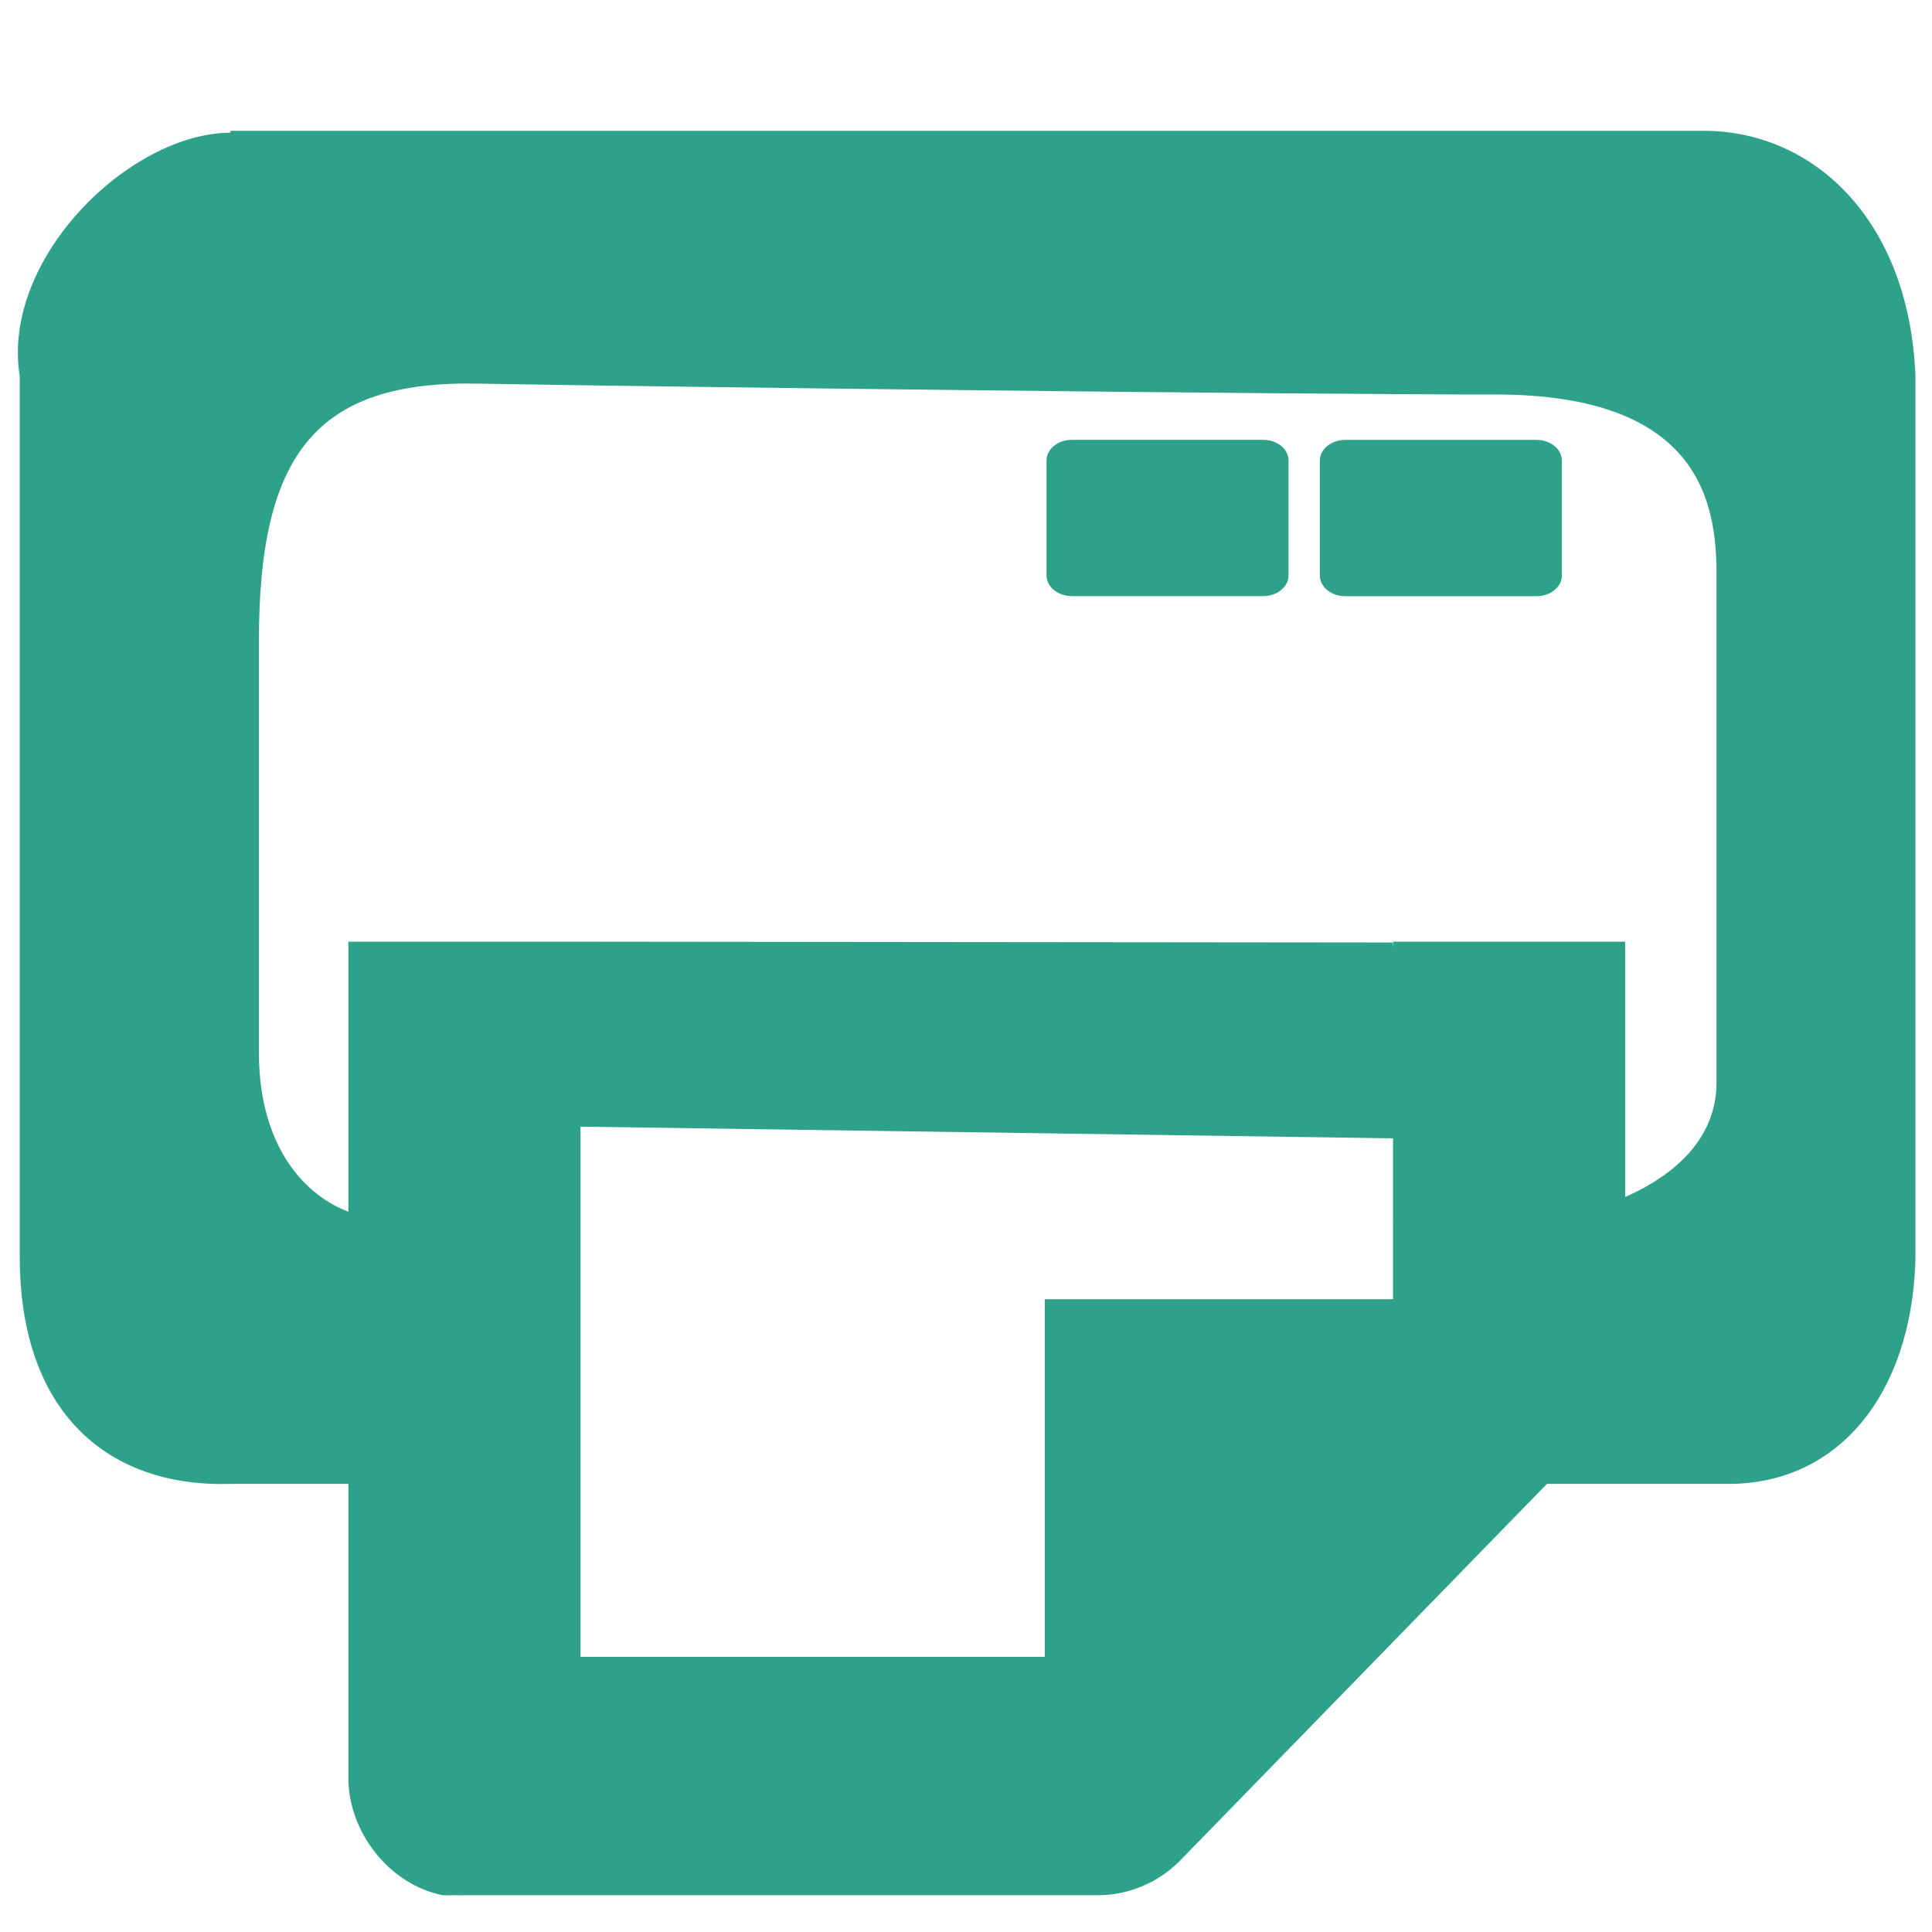
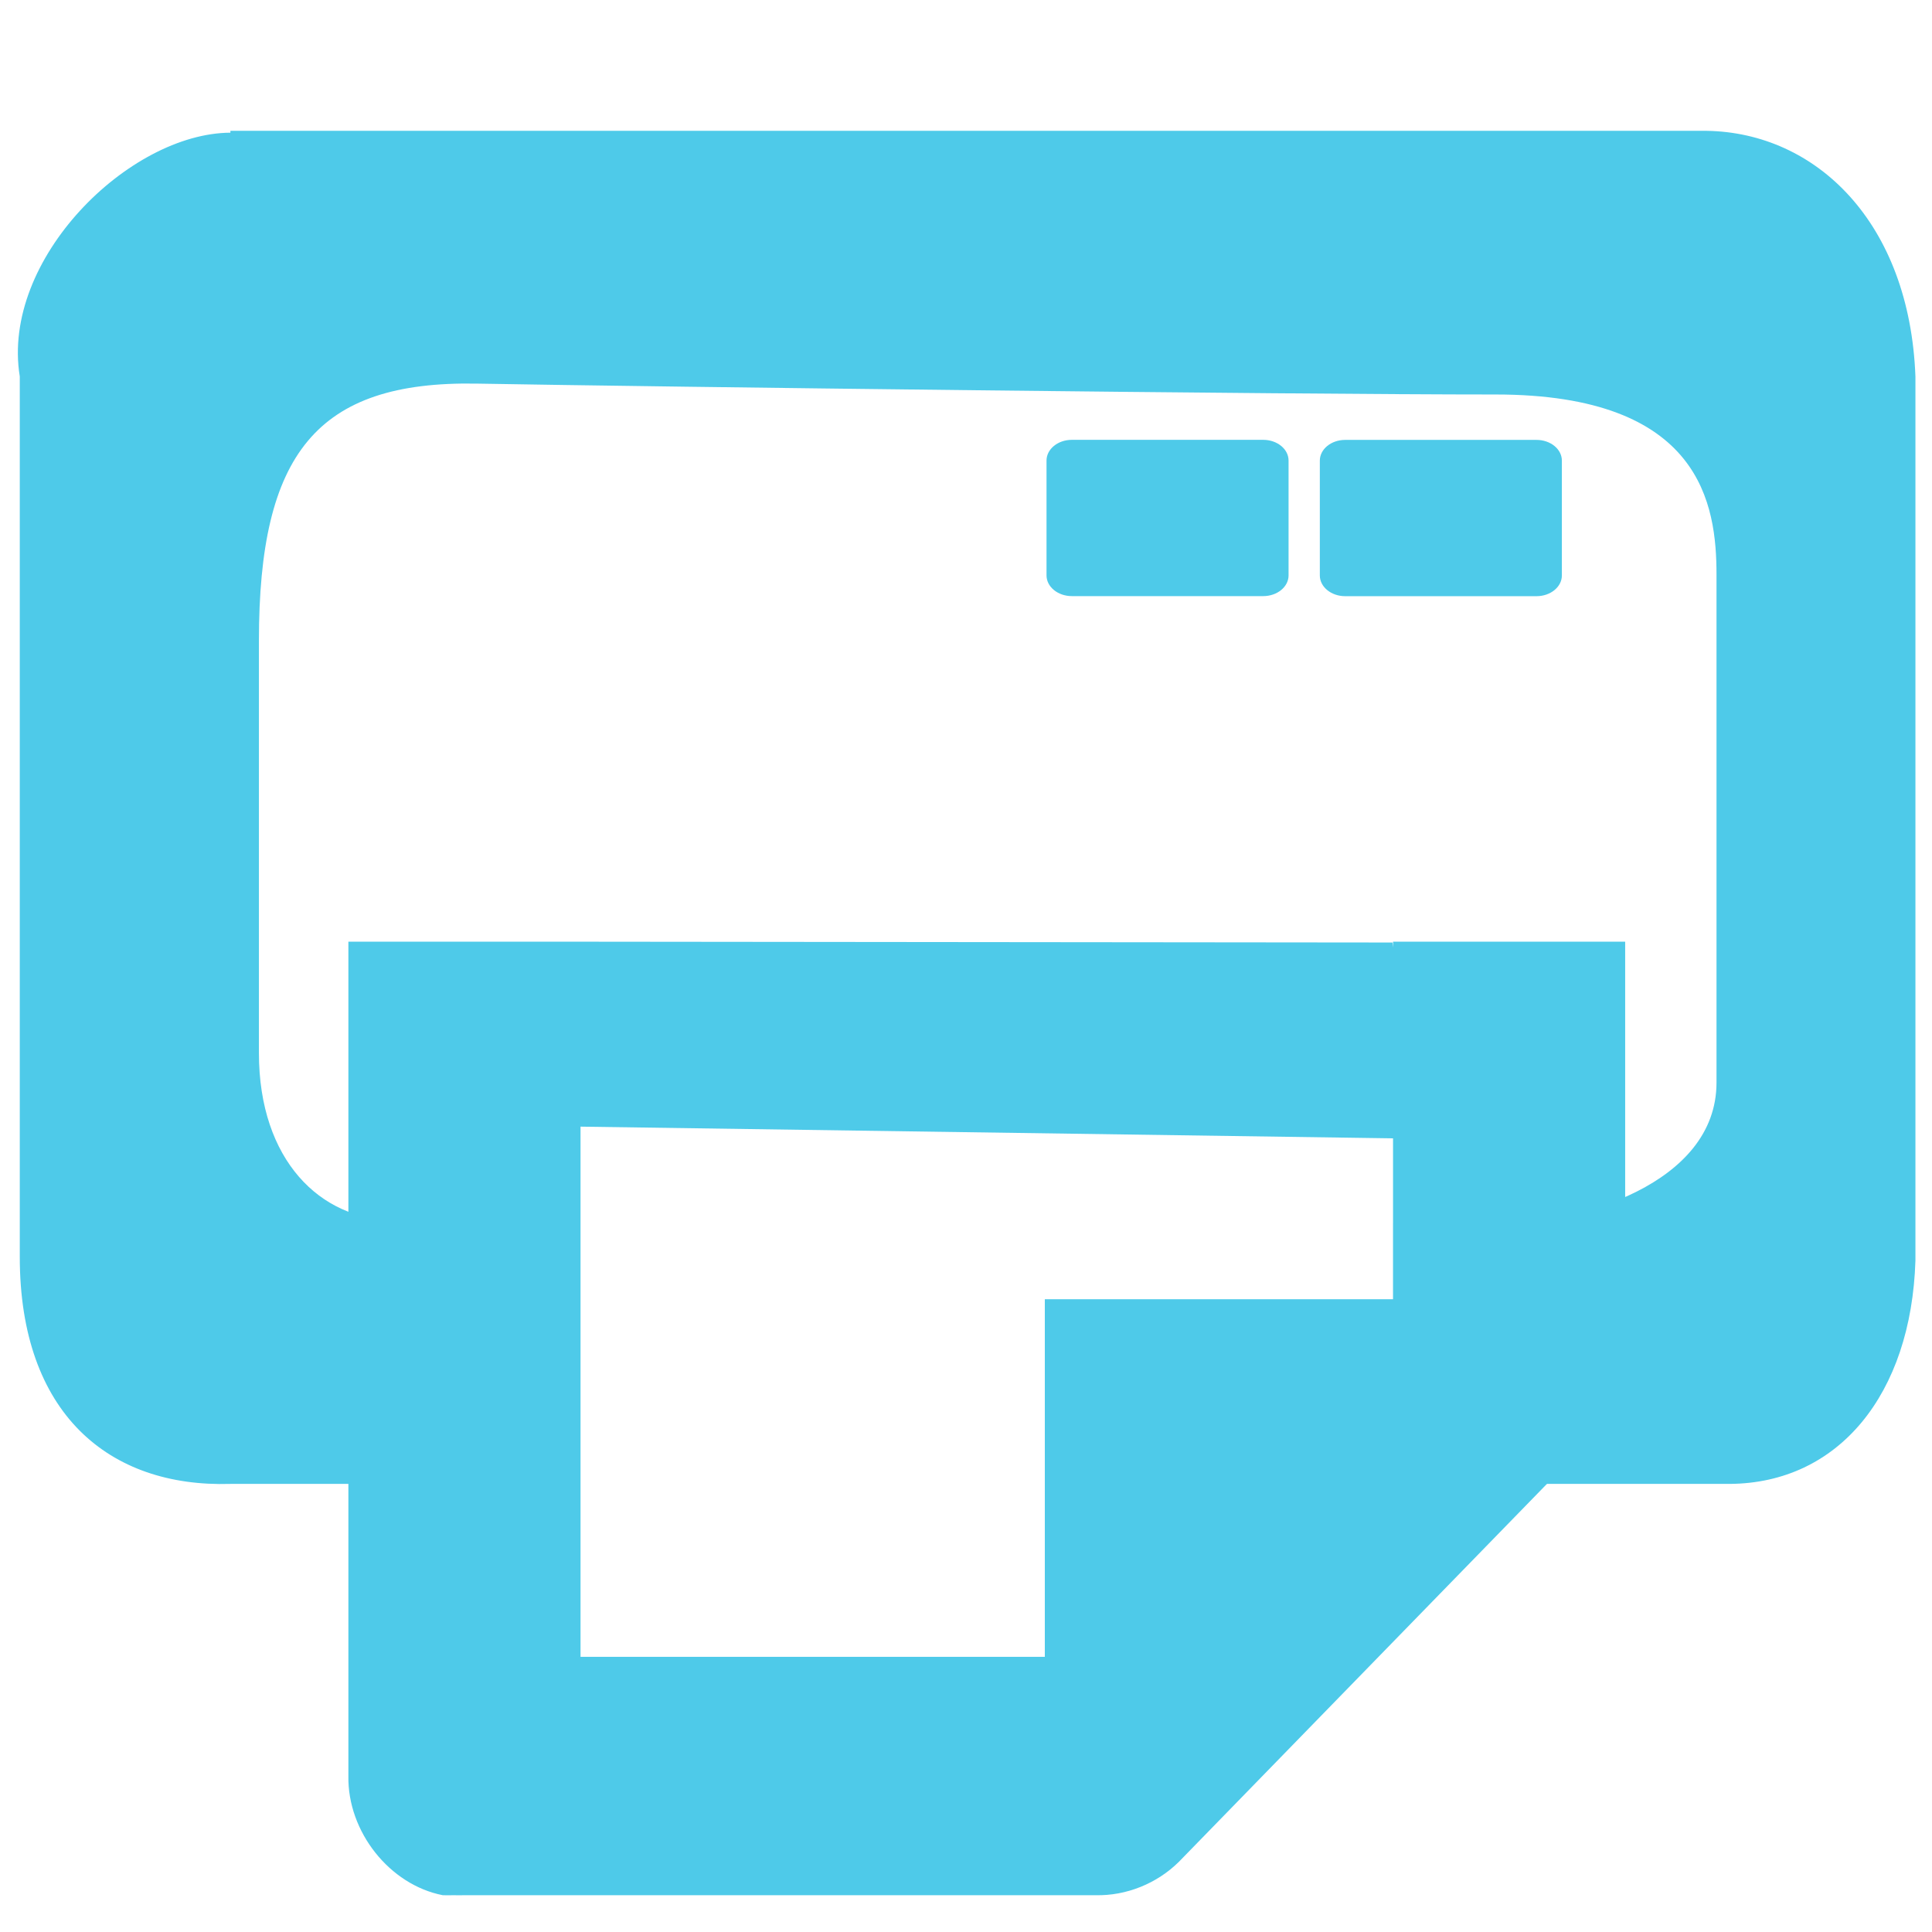
<svg xmlns="http://www.w3.org/2000/svg" width="256" height="256" id="svg5121" version="1.1">
  <defs id="defs5123" />
  <g id="layer1" transform="translate(0,-796.3622)">
-     <rect style="fill:#2da189;fill-opacity:1;stroke:none" width="32.072" height="20.709" ry="2.746" rx="3.36" id="rect4899" y="854.651" x="174.884" />
-     <path style="font-size:medium;font-style:normal;font-variant:normal;font-weight:normal;font-stretch:normal;text-indent:0;text-align:start;text-decoration:none;line-height:normal;letter-spacing:normal;word-spacing:normal;text-transform:none;direction:ltr;block-progression:tb;writing-mode:lr-tb;text-anchor:start;color:#000000;fill:#2da189;fill-opacity:1;stroke:none;stroke-width:2;marker:none;visibility:visible;display:inline;overflow:visible;enable-background:accumulate;font-family:Bitstream Vera Sans;-inkscape-font-specification:Bitstream Vera Sans" id="path41043-9" d="M 30.529,992.987 C 14.465,993.478 2.621,983.677 2.621,962.907 l 0,-116.66 C 0.085,830.691 17.127,814.005 30.529,813.944 l 0,-0.247 1.839,0 193.741,0 c 14.595,0.217 26.928,12.203 27.695,32.55 0,0 0,104.251 0,117.153 -0.558,17.722 -10.188,29.506 -24.629,29.587 l -44.552,0 0,-34.52 c 0,0 4.751,0 14.49,0 9.739,0 28.333,-5.096 28.333,-18.659 0,-13.563 0,-58.056 0,-67.291 0,-9.235 -1.95,-23.883 -29.275,-23.883 -27.997,0 -110.866,-1.016 -135.007,-1.441 -21.224,-0.374 -28.856,9.326 -28.856,34.051 0,24.725 0,40.38 0,54.651 0,14.272 8.228,22.1 17.83,22.14 10.42,0.043 17.83,0.431 17.83,0.431 l 0,34.52 z" />
-     <rect style="fill:#2da189;fill-opacity:1;stroke:none" width="32.072" height="20.709" ry="2.746" rx="3.36" id="rect4899-2" y="854.642" x="138.669" />
-     <path style="font-size:medium;font-style:normal;font-variant:normal;font-weight:normal;font-stretch:normal;text-indent:0;text-align:start;text-decoration:none;line-height:normal;letter-spacing:normal;word-spacing:normal;text-transform:none;direction:ltr;block-progression:tb;writing-mode:lr-tb;text-anchor:start;baseline-shift:baseline;color:#000000;fill:#2da189;fill-opacity:1;stroke:none;stroke-width:2;marker:none;visibility:visible;display:inline;overflow:visible;enable-background:accumulate;font-family:Sans;-inkscape-font-specification:Sans" id="path1234-3" d="m 58.659,1047.485 c -7.05,-1.382 -12.623,-8.424 -12.496,-15.793 l 0,-110.551 30.76,0 107.588,0.108 2.859,25.989 -110.447,-1.59 0,70.251 61.521,0 0,-47.379 46.14,0 0,-47.379 30.76,0 0,54.289 c 0.092,4.171 -1.501,8.355 -4.326,11.352 l -54.792,56.262 c -2.919,2.901 -6.993,4.538 -11.054,4.442 l -83.63,0 c -0.48,0.016 -0.961,0.016 -1.441,0 -0.48,0.016 -0.961,0.016 -1.441,0 z" />
+     <rect style="fill:#4ecae9;fill-opacity:1;stroke:none" width="32.072" height="20.709" ry="2.746" rx="3.36" id="rect4899" y="854.651" x="174.884" />
+     <path style="font-size:medium;font-style:normal;font-variant:normal;font-weight:normal;font-stretch:normal;text-indent:0;text-align:start;text-decoration:none;line-height:normal;letter-spacing:normal;word-spacing:normal;text-transform:none;direction:ltr;block-progression:tb;writing-mode:lr-tb;text-anchor:start;color:#000000;fill:#4ecae9;fill-opacity:1;stroke:none;stroke-width:2;marker:none;visibility:visible;display:inline;overflow:visible;enable-background:accumulate;font-family:Bitstream Vera Sans;-inkscape-font-specification:Bitstream Vera Sans" id="path41043-9" d="M 30.529,992.987 C 14.465,993.478 2.621,983.677 2.621,962.907 l 0,-116.66 C 0.085,830.691 17.127,814.005 30.529,813.944 l 0,-0.247 1.839,0 193.741,0 c 14.595,0.217 26.928,12.203 27.695,32.55 0,0 0,104.251 0,117.153 -0.558,17.722 -10.188,29.506 -24.629,29.587 l -44.552,0 0,-34.52 c 0,0 4.751,0 14.49,0 9.739,0 28.333,-5.096 28.333,-18.659 0,-13.563 0,-58.056 0,-67.291 0,-9.235 -1.95,-23.883 -29.275,-23.883 -27.997,0 -110.866,-1.016 -135.007,-1.441 -21.224,-0.374 -28.856,9.326 -28.856,34.051 0,24.725 0,40.38 0,54.651 0,14.272 8.228,22.1 17.83,22.14 10.42,0.043 17.83,0.431 17.83,0.431 l 0,34.52 z" />
+     <rect style="fill:#4ecae9;fill-opacity:1;stroke:none" width="32.072" height="20.709" ry="2.746" rx="3.36" id="rect4899-2" y="854.642" x="138.669" />
+     <path style="font-size:medium;font-style:normal;font-variant:normal;font-weight:normal;font-stretch:normal;text-indent:0;text-align:start;text-decoration:none;line-height:normal;letter-spacing:normal;word-spacing:normal;text-transform:none;direction:ltr;block-progression:tb;writing-mode:lr-tb;text-anchor:start;baseline-shift:baseline;color:#000000;fill:#4ecae9;fill-opacity:1;stroke:none;stroke-width:2;marker:none;visibility:visible;display:inline;overflow:visible;enable-background:accumulate;font-family:Sans;-inkscape-font-specification:Sans" id="path1234-3" d="m 58.659,1047.485 c -7.05,-1.382 -12.623,-8.424 -12.496,-15.793 l 0,-110.551 30.76,0 107.588,0.108 2.859,25.989 -110.447,-1.59 0,70.251 61.521,0 0,-47.379 46.14,0 0,-47.379 30.76,0 0,54.289 c 0.092,4.171 -1.501,8.355 -4.326,11.352 l -54.792,56.262 c -2.919,2.901 -6.993,4.538 -11.054,4.442 l -83.63,0 c -0.48,0.016 -0.961,0.016 -1.441,0 -0.48,0.016 -0.961,0.016 -1.441,0 z" />
  </g>
</svg>
